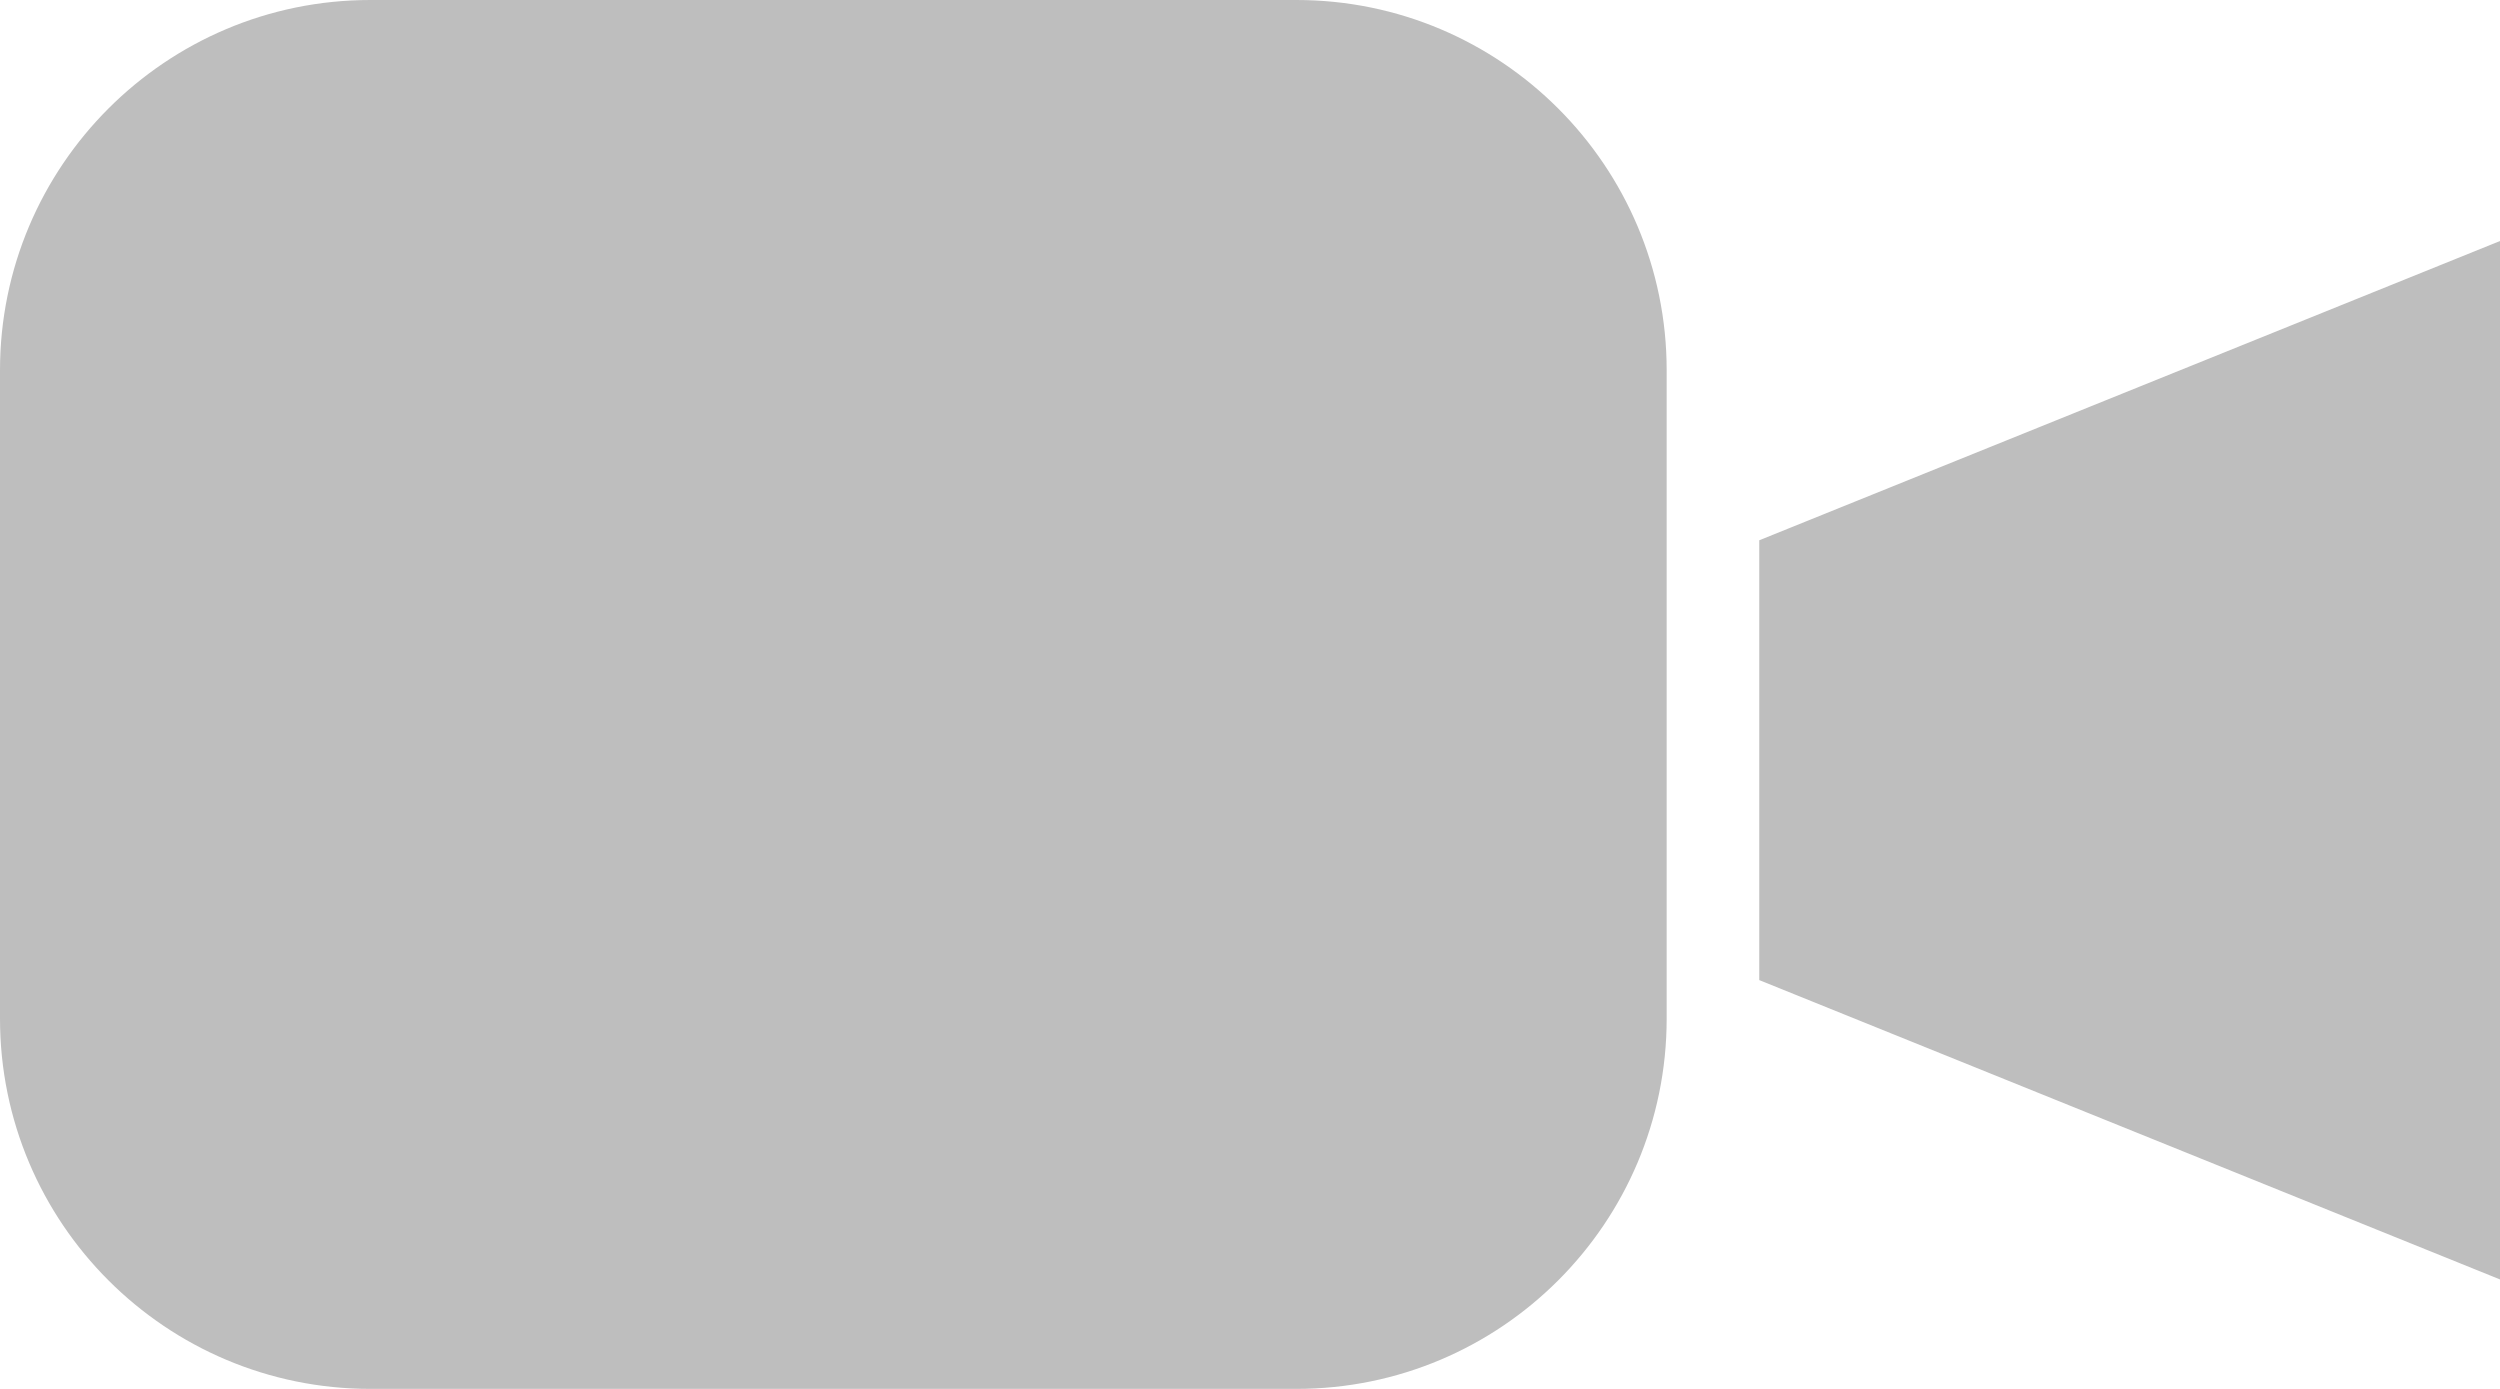
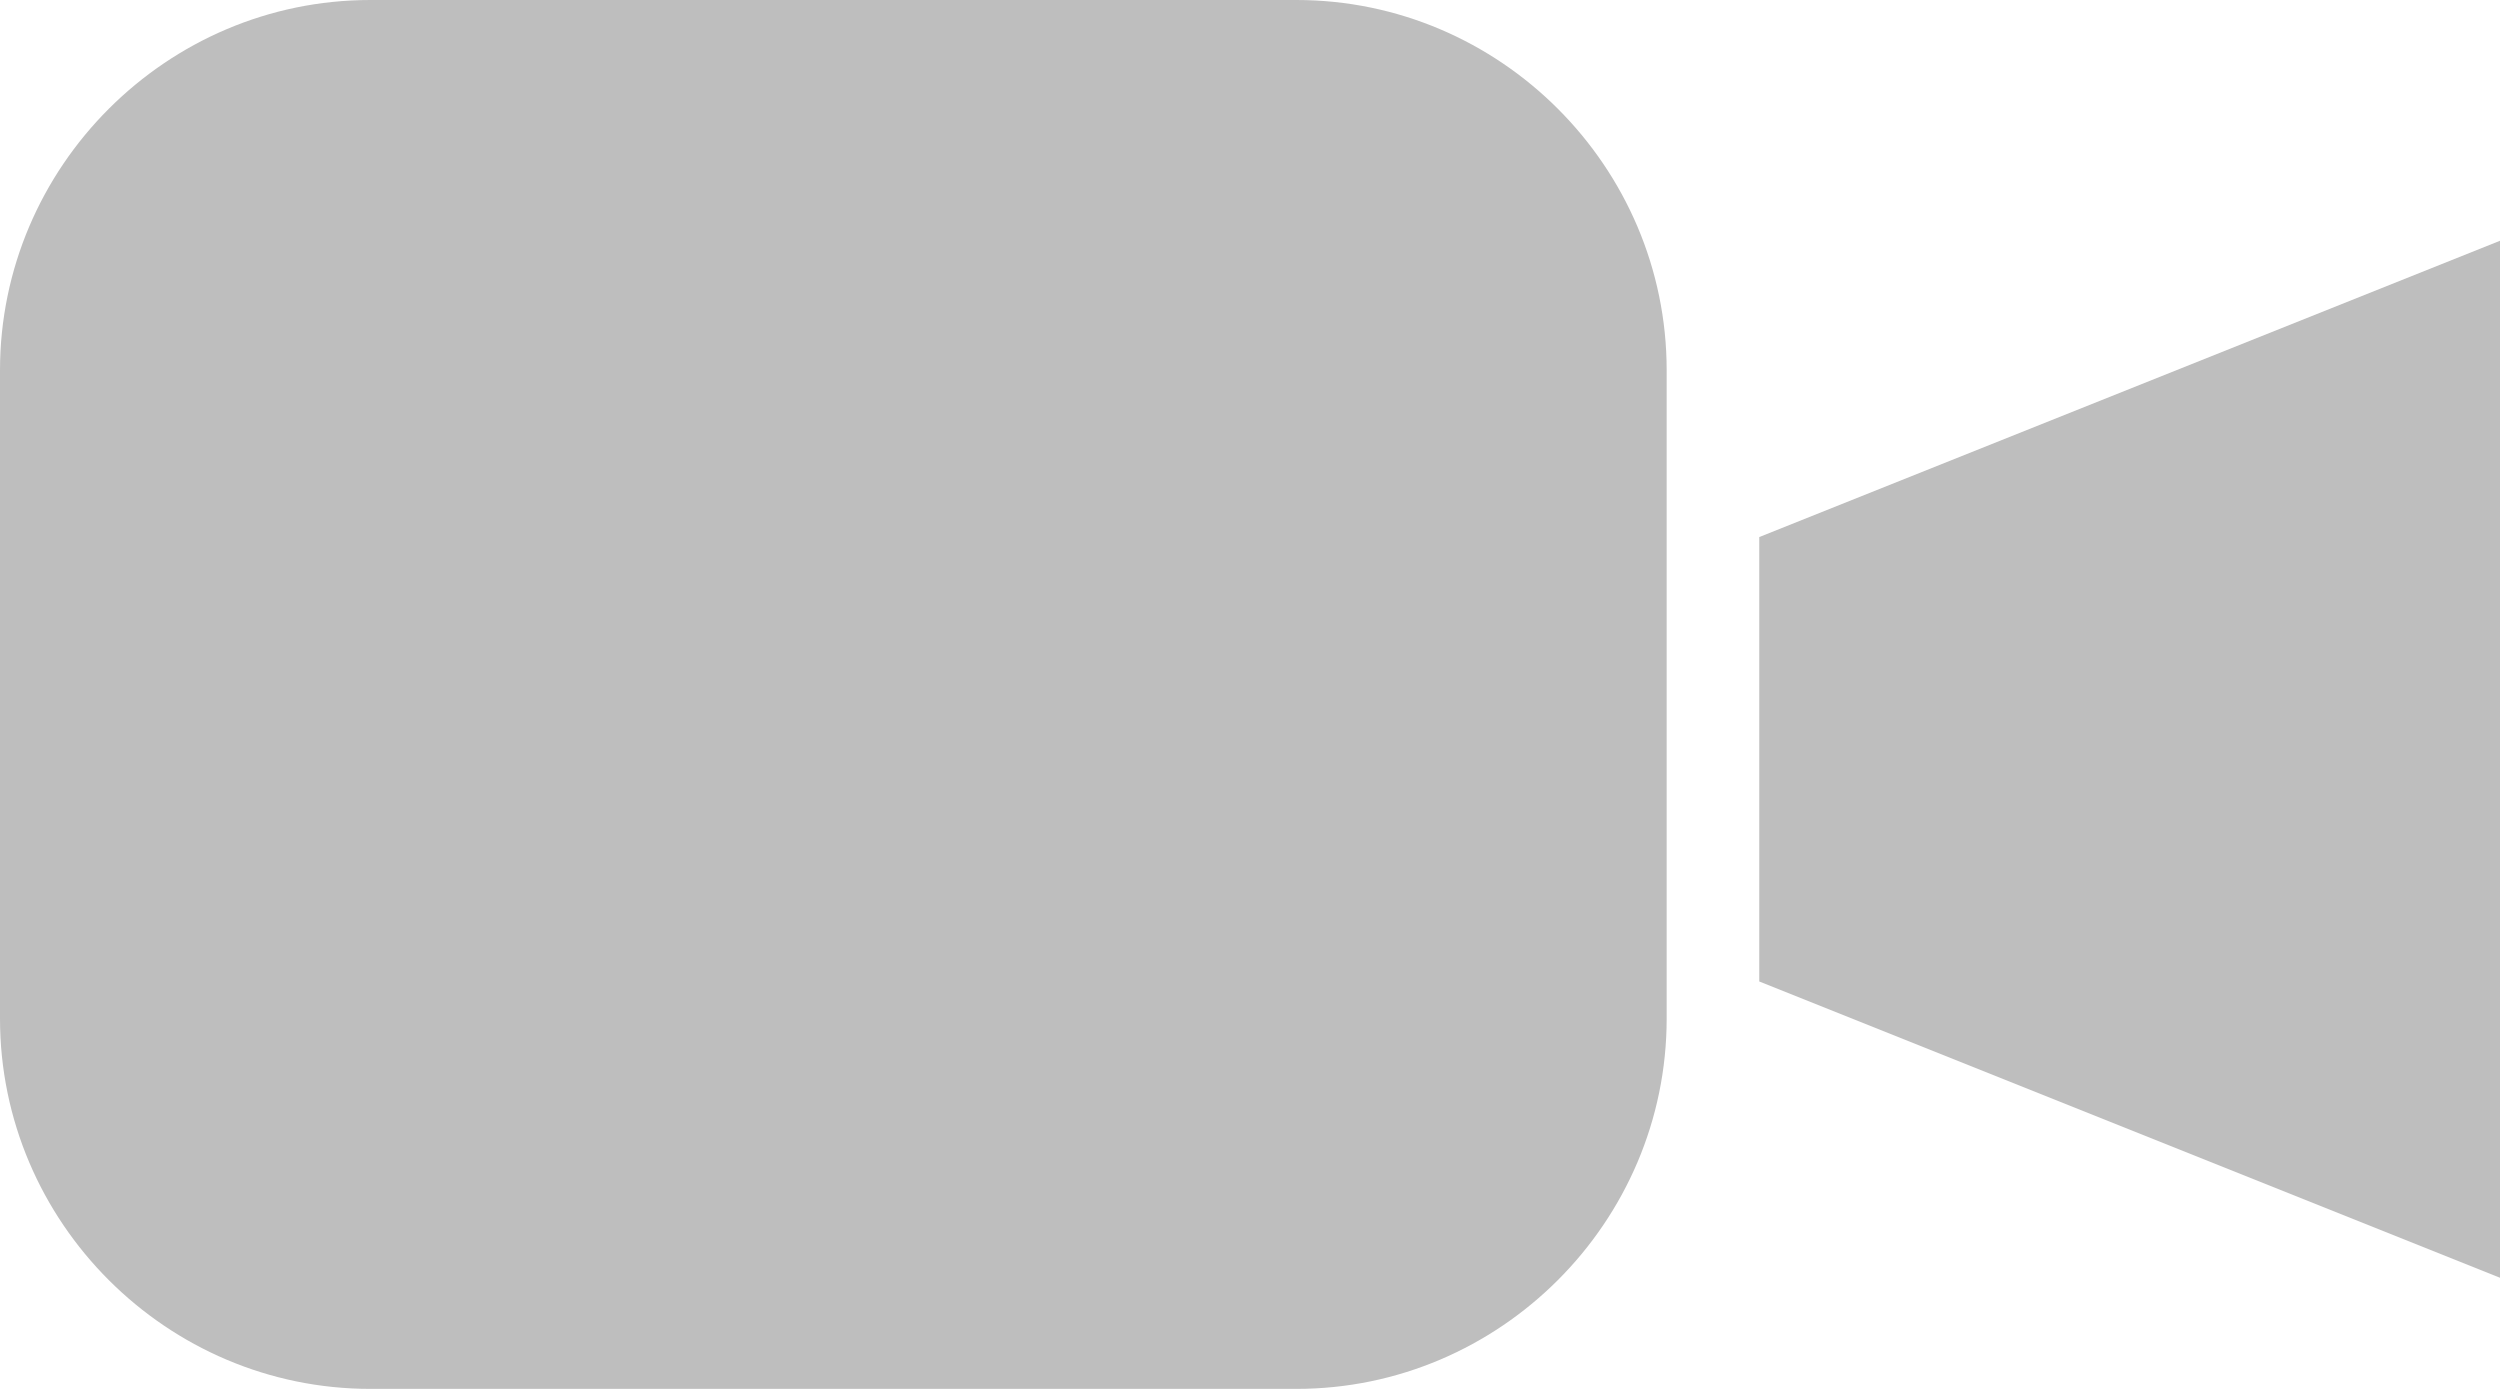
- <svg xmlns="http://www.w3.org/2000/svg" width="27px" height="15px" viewBox="0 0 27 15" version="1.1">
-   <defs />
-   <g id="Page-1" stroke="none" stroke-width="1" fill="none" fill-rule="evenodd">
-     <g id="-icons" transform="translate(-103, -444)" fill="#BEBEBE">
-       <g id="icon-videocall" transform="translate(103, 444)">
-         <path d="M27,13.818 L19,10.585 L19,5.835 L27,2.603 L27,13.818" id="Fill-5" />
-         <path d="M18,11 C18,13.209 16.209,15 14,15 L4,15 C1.791,15 0,13.209 0,11 L0,4 C0,1.791 1.791,0 4,0 L14,0 C16.209,0 18,1.791 18,4 L18,11" id="Fill-6" />
-       </g>
+ <svg xmlns="http://www.w3.org/2000/svg" width="27" height="15" viewBox="0 0 27 15">
+   <g fill="none">
+     <g fill="#BEBEBE">
+       <path d="M27 13.8L19 10.6 19 5.8 27 2.6 27 13.8" />
+       <path d="M18 11C18 13.2 16.2 15 14 15L4 15C1.8 15 0 13.2 0 11L0 4C0 1.8 1.8 0 4 0L14 0C16.2 0 18 1.8 18 4L18 11" />
    </g>
  </g>
</svg>
